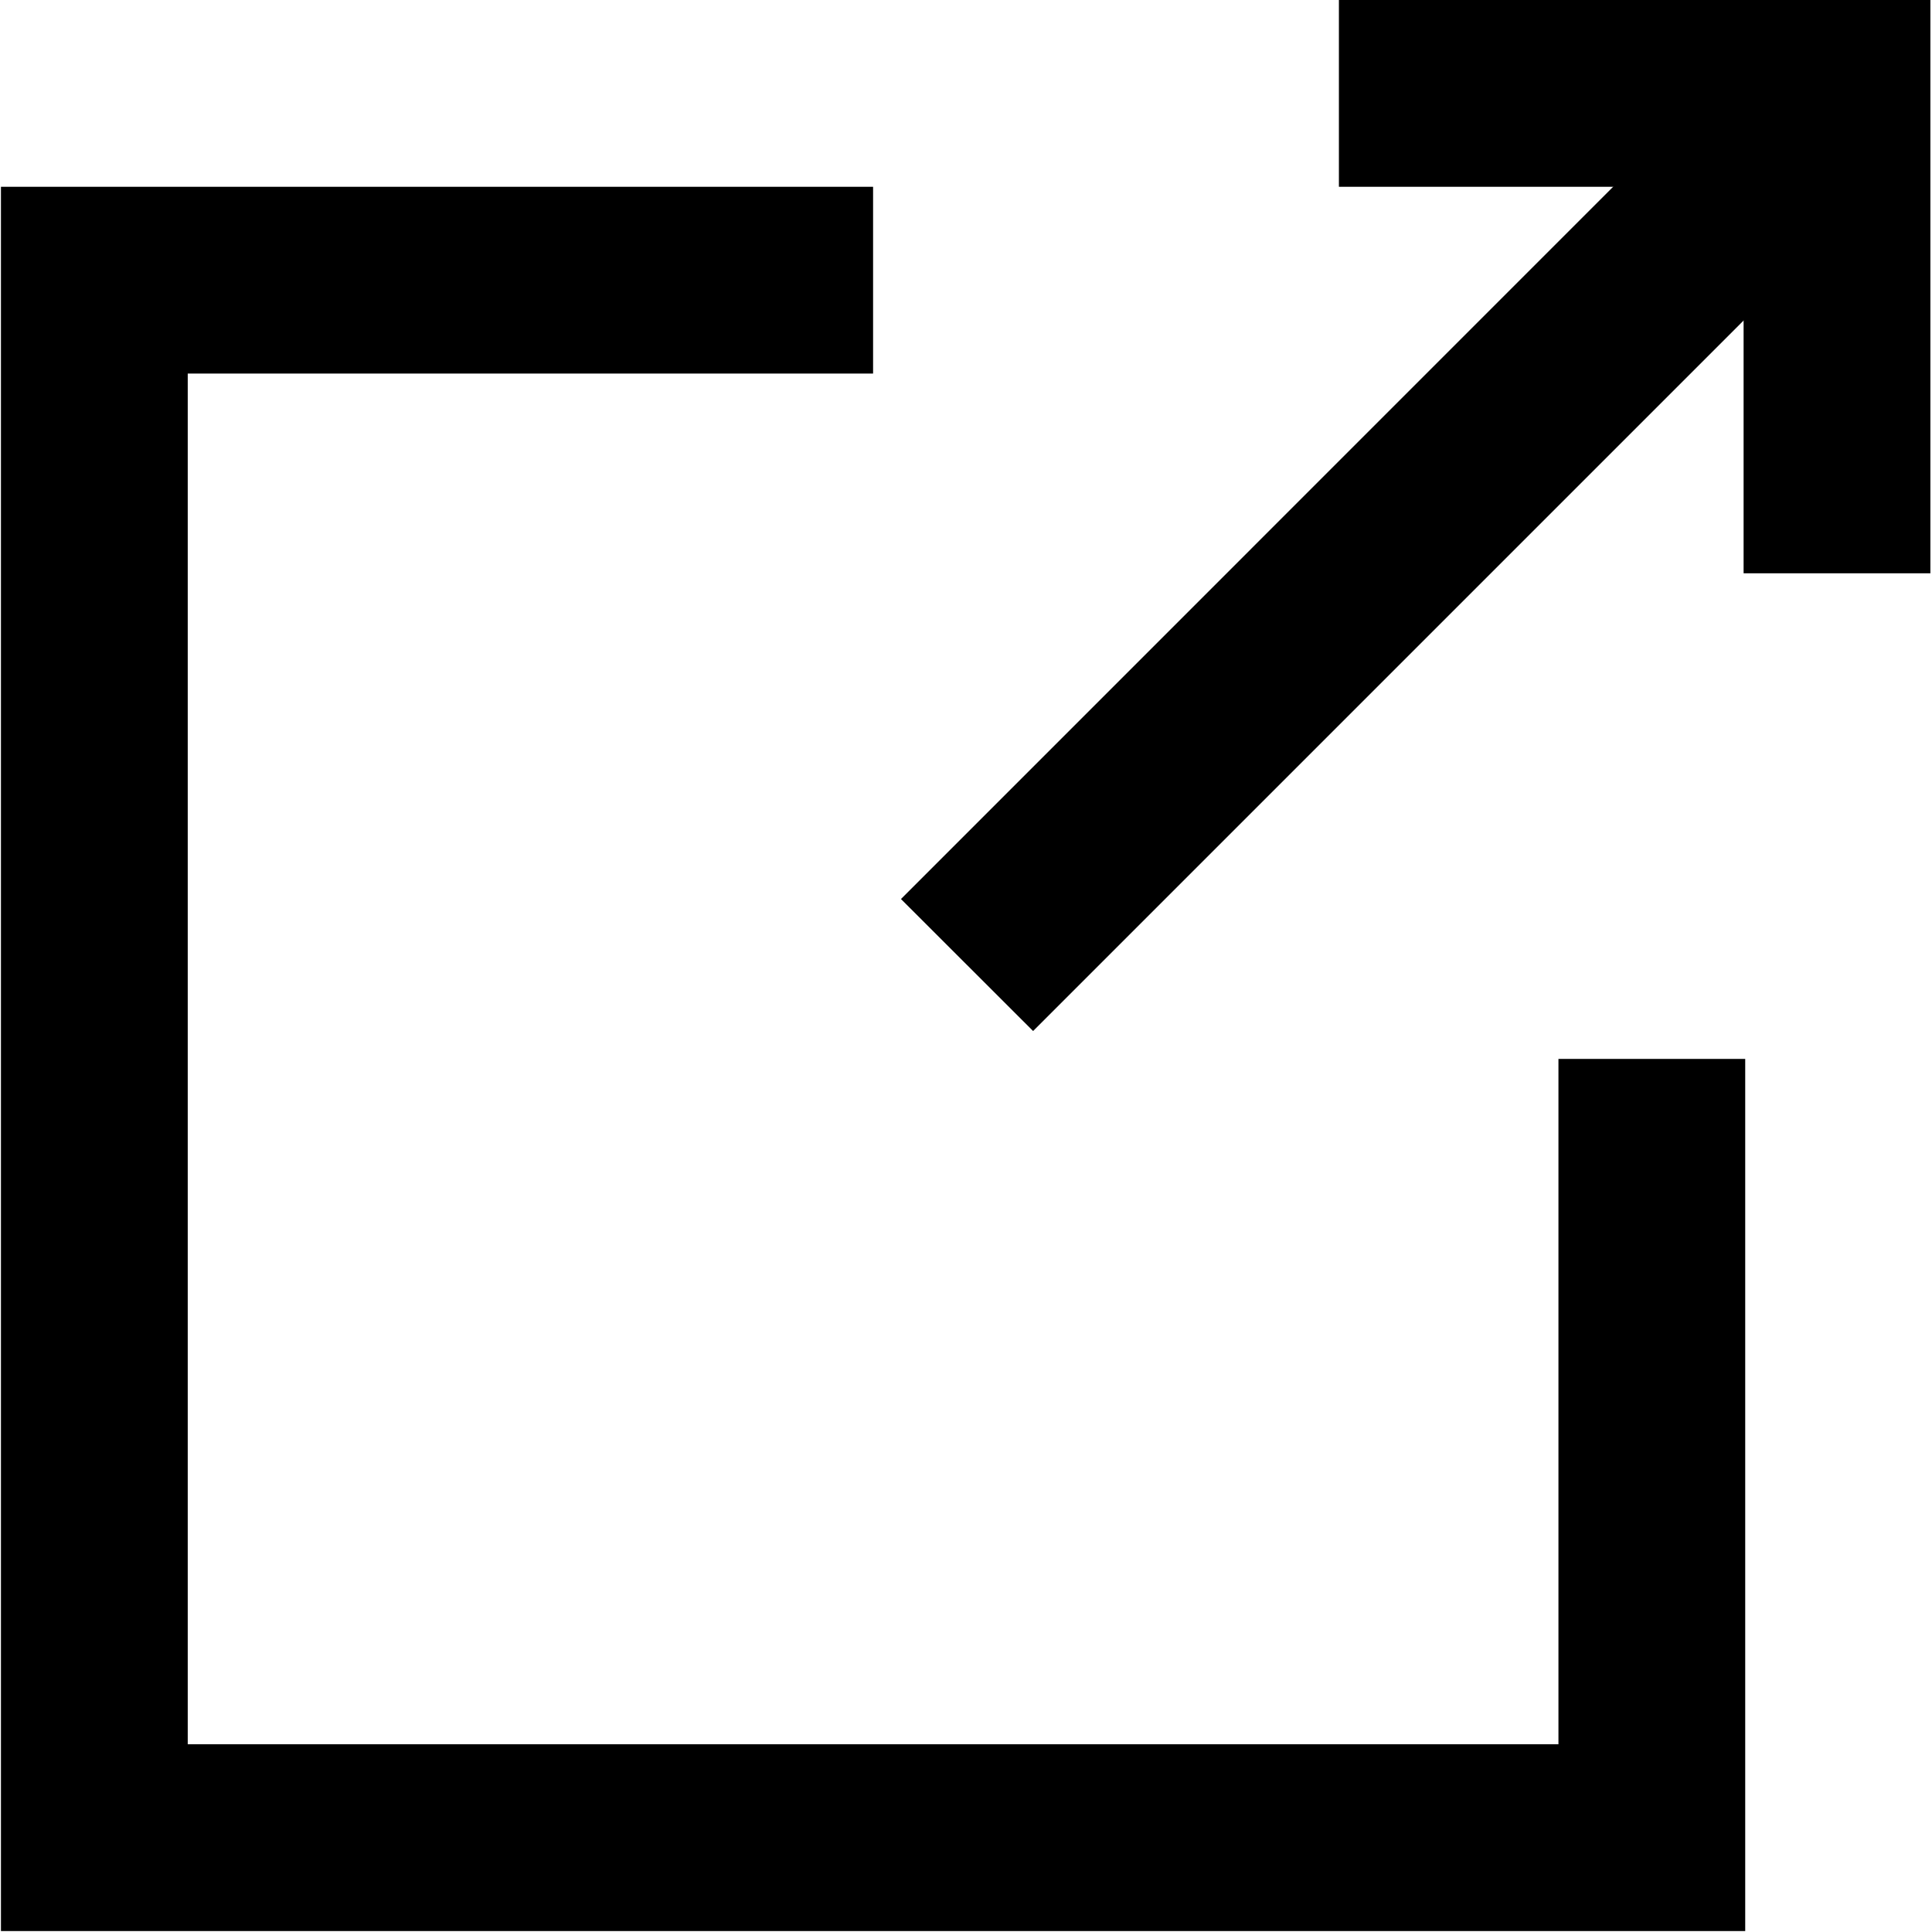
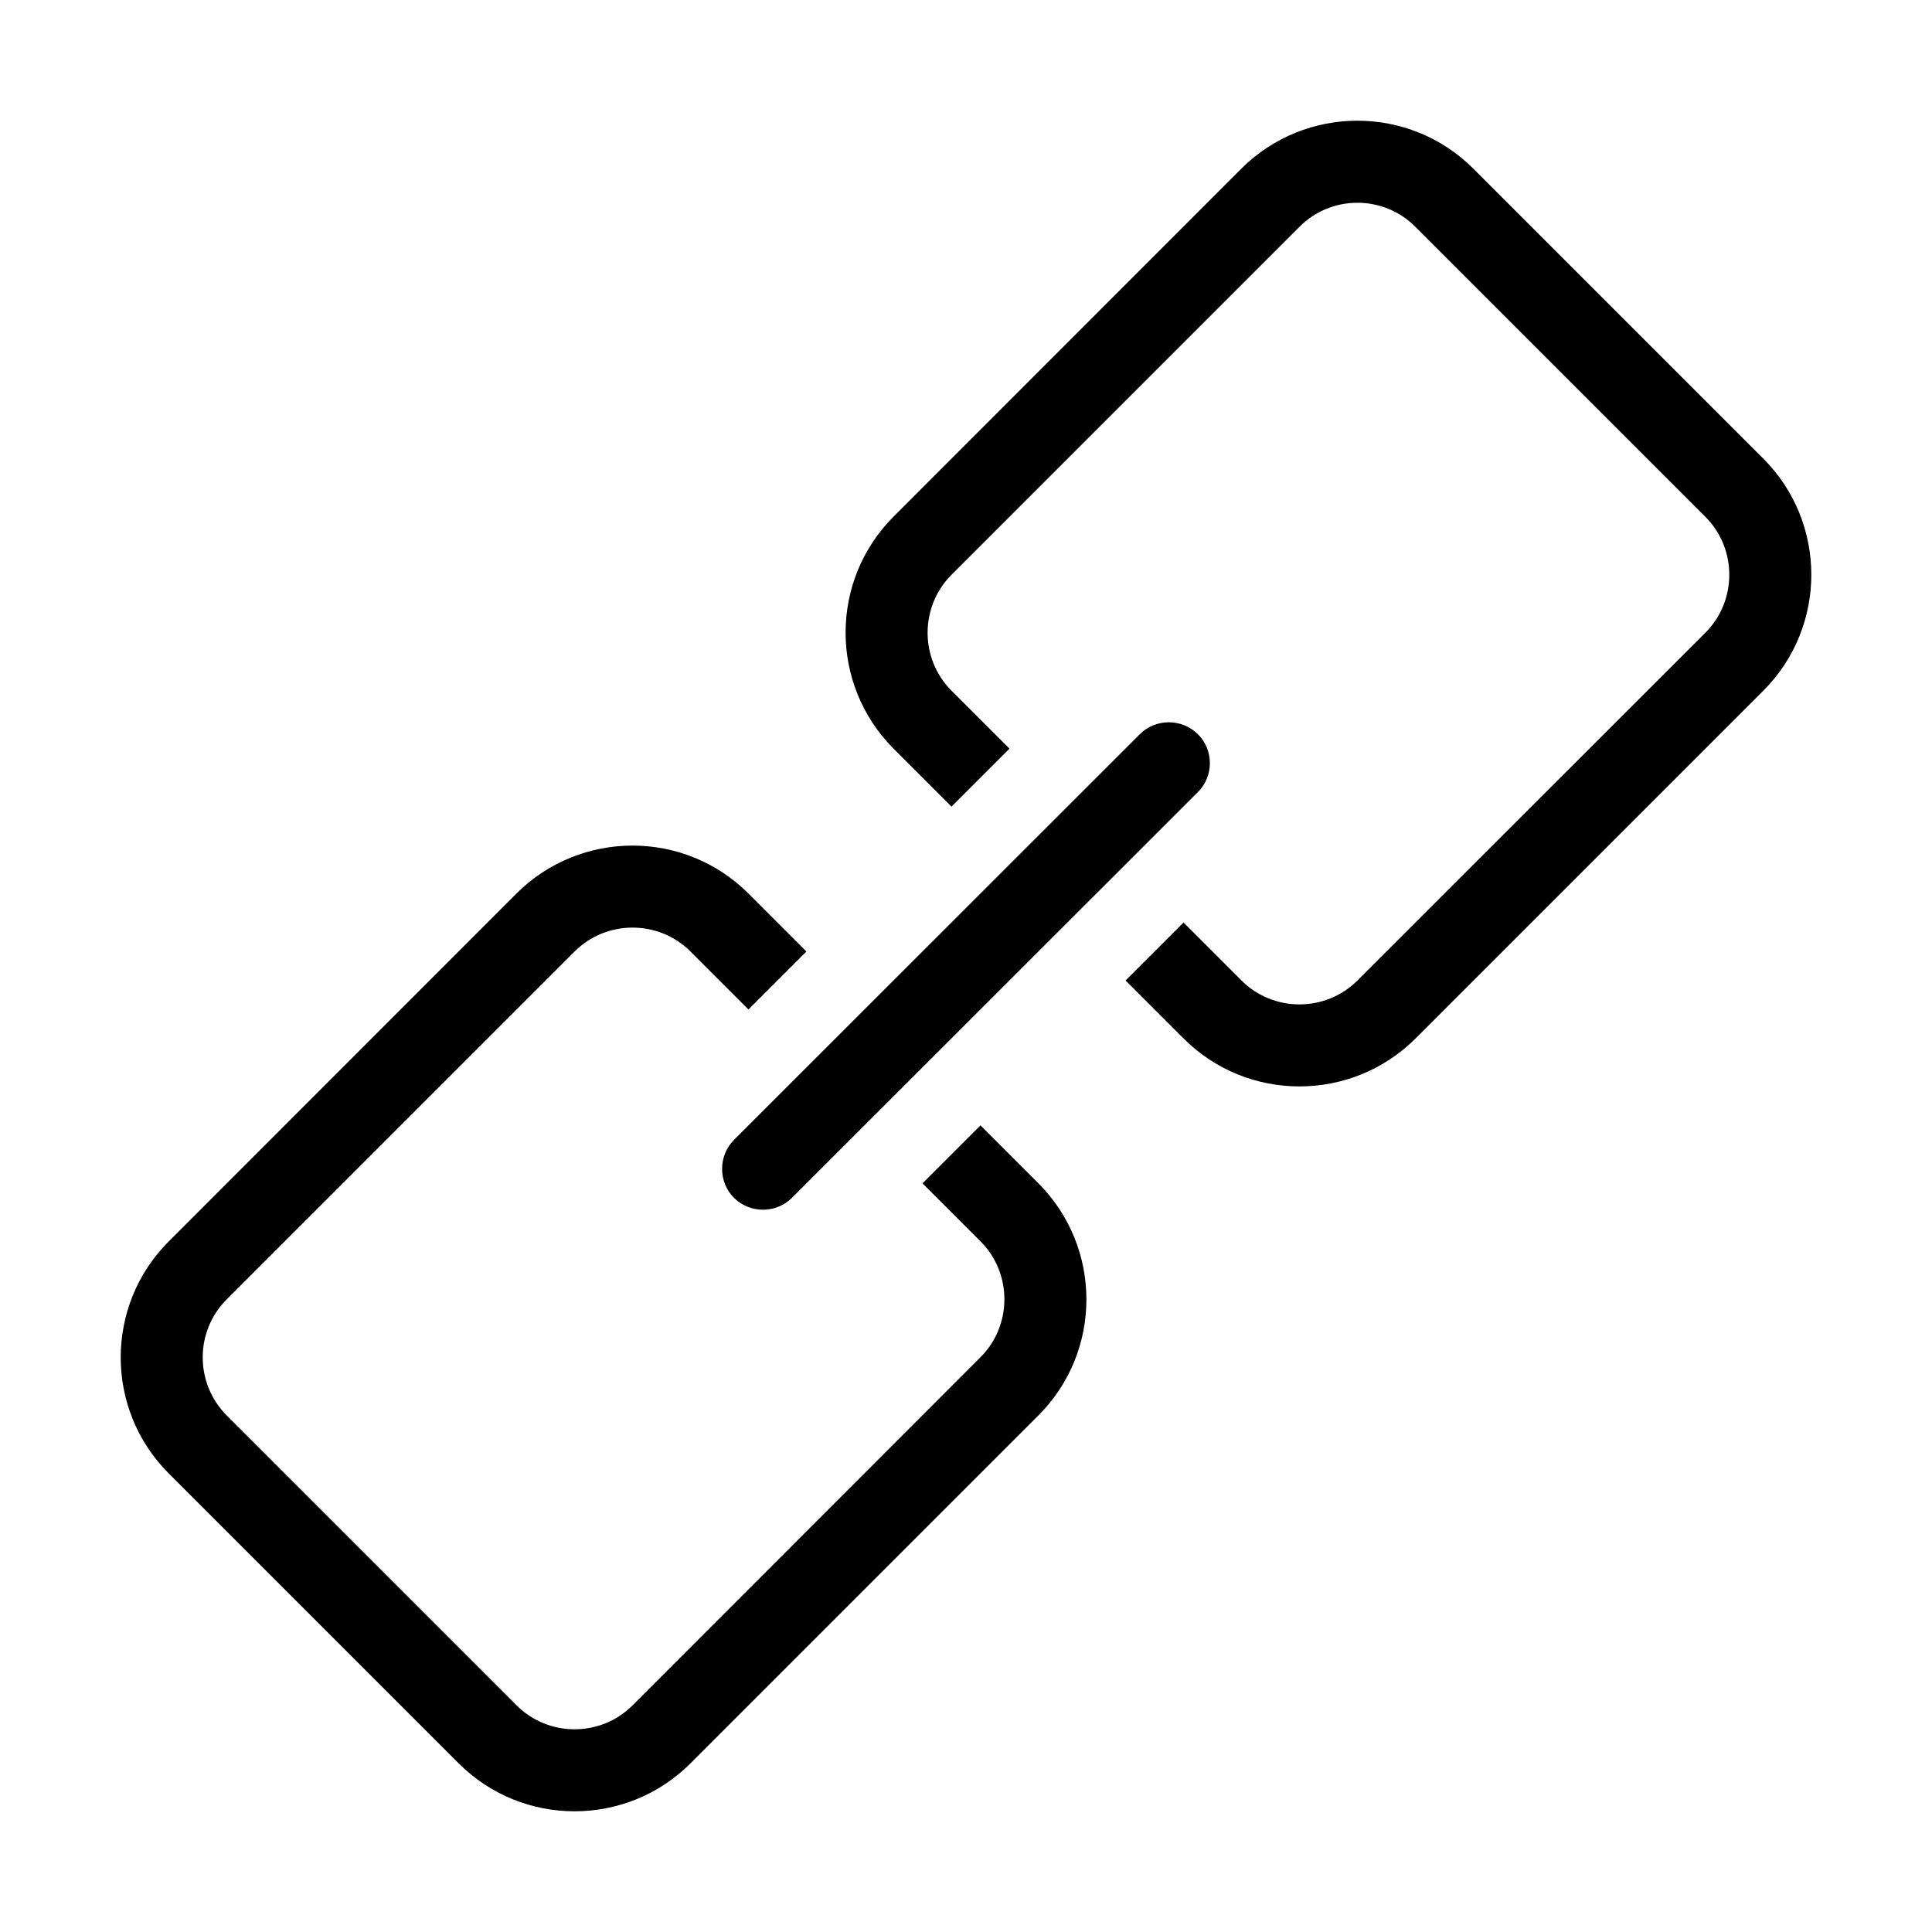
- <svg xmlns="http://www.w3.org/2000/svg" width="128" height="128">
-   <path d="M115.625 127.937H.063V12.375h57.781v12.374H12.438v90.813h90.813V70.156h12.374z" />
-   <path d="M116.426 2.821l8.753 8.753-56.734 56.734-8.753-8.745z" />
-   <path d="M127.893 37.982h-12.375V12.375H88.706V0h39.187z" />
+ <svg xmlns="http://www.w3.org/2000/svg" t="1650328554986" class="icon" viewBox="0 0 1024 1024" version="1.1" p-id="4790" width="200" height="200">
+   <path d="M389.018 634.88c8.499 8.397 22.323 8.397 30.72 0L634.88 419.84c8.499-8.397 8.499-22.323 0-30.72-8.499-8.397-22.323-8.397-30.72 0L389.018 604.16C380.621 612.659 380.621 626.483 389.018 634.88z" p-id="4791" />
+   <path d="M934.605 243.098 780.902 89.395c-33.894-33.894-88.986-33.894-122.982 0L473.6 273.818c-33.894 33.894-33.894 88.986 0 122.982l30.72 30.72 30.72-30.72-30.72-30.72c-16.896-16.896-16.896-44.544 0-61.44l184.422-184.422c16.896-16.998 44.544-16.998 61.44 0l153.702 153.702c16.896 16.896 16.896 44.544 0 61.44L719.462 519.68c-16.896 16.896-44.544 16.896-61.44 0l-30.72-30.72-30.72 30.72 30.72 30.72c33.894 33.894 88.986 33.894 122.982 0l184.422-184.422C968.499 332.083 968.499 276.992 934.605 243.098z" p-id="4792" />
+   <path d="M519.68 596.48l-30.72 30.72 30.72 30.72c16.896 16.896 16.896 44.544 0 61.44L335.258 903.885c-16.896 16.896-44.544 16.896-61.44 0L120.115 750.182c-16.896-16.998-16.896-44.544 0-61.44l184.422-184.422c16.896-16.896 44.544-16.896 61.44 0l30.72 30.72 30.72-30.72-30.72-30.72c-33.894-33.894-88.986-33.894-122.982 0L89.395 658.022c-33.894 33.894-33.894 88.986 0 122.88l153.702 153.702c33.894 33.894 88.986 33.894 122.88 0l184.422-184.422c33.894-33.894 33.894-88.986 0-122.982L519.68 596.48z" p-id="4793" />
</svg>
